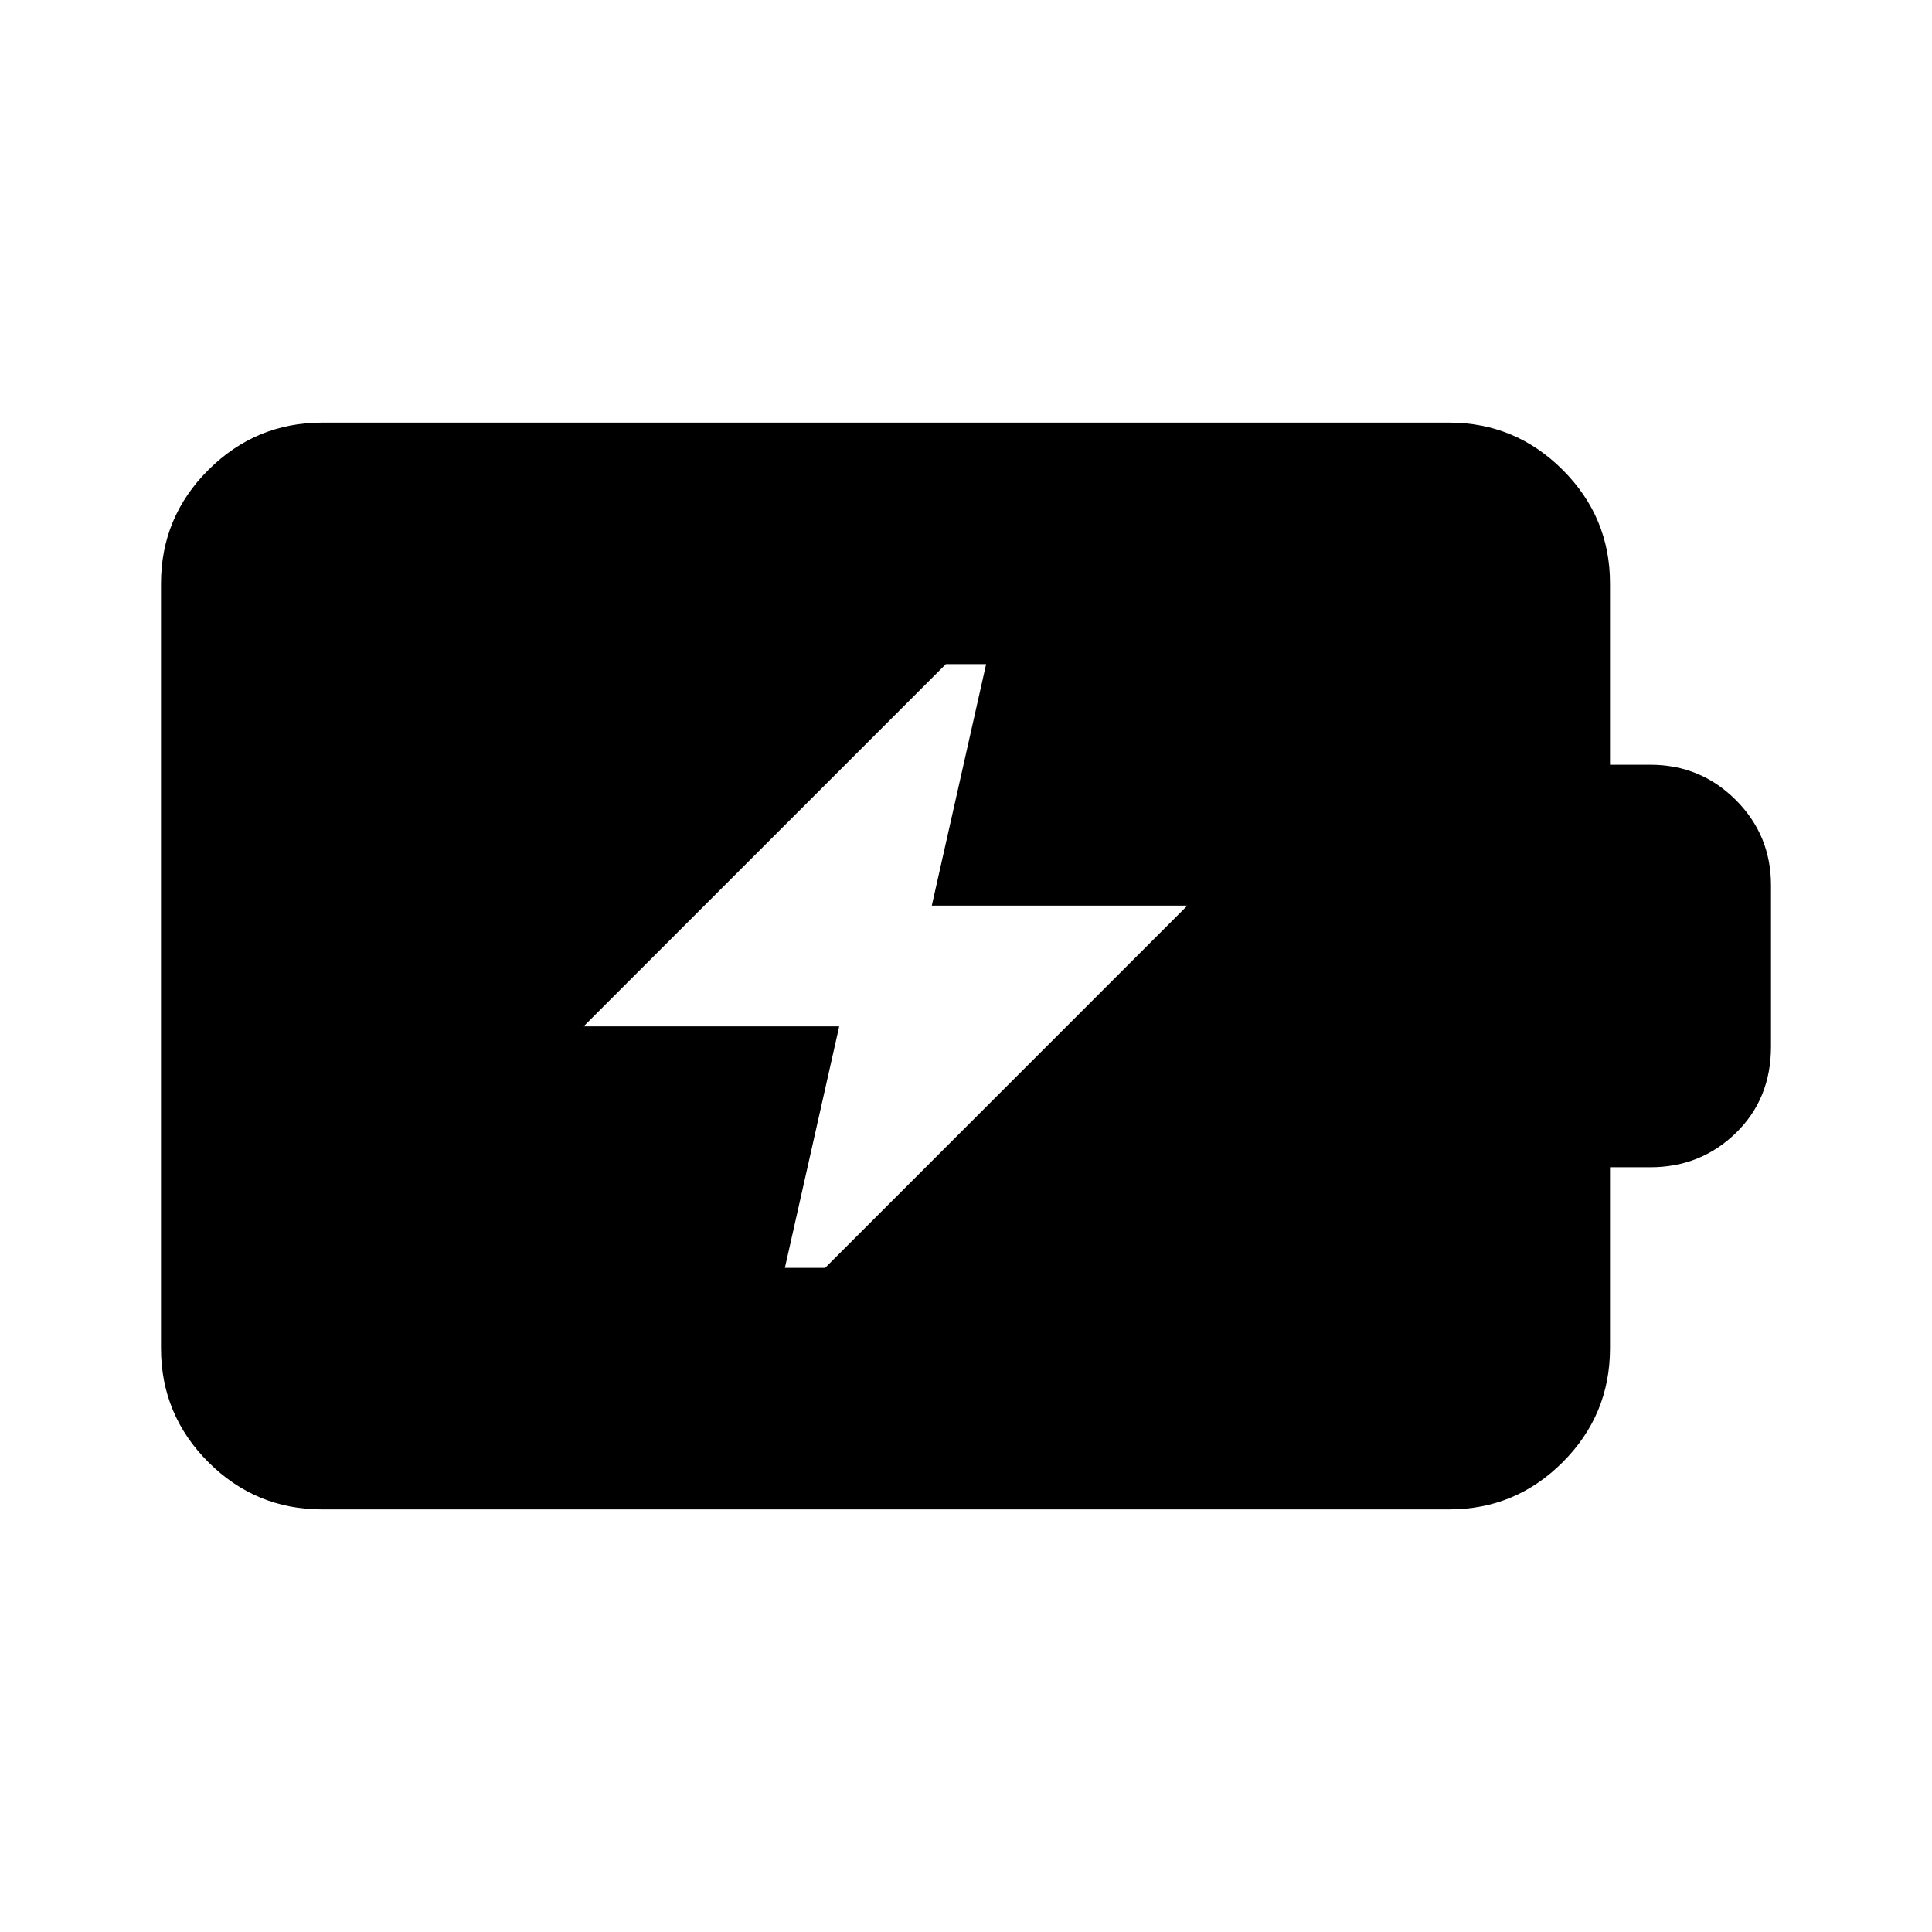
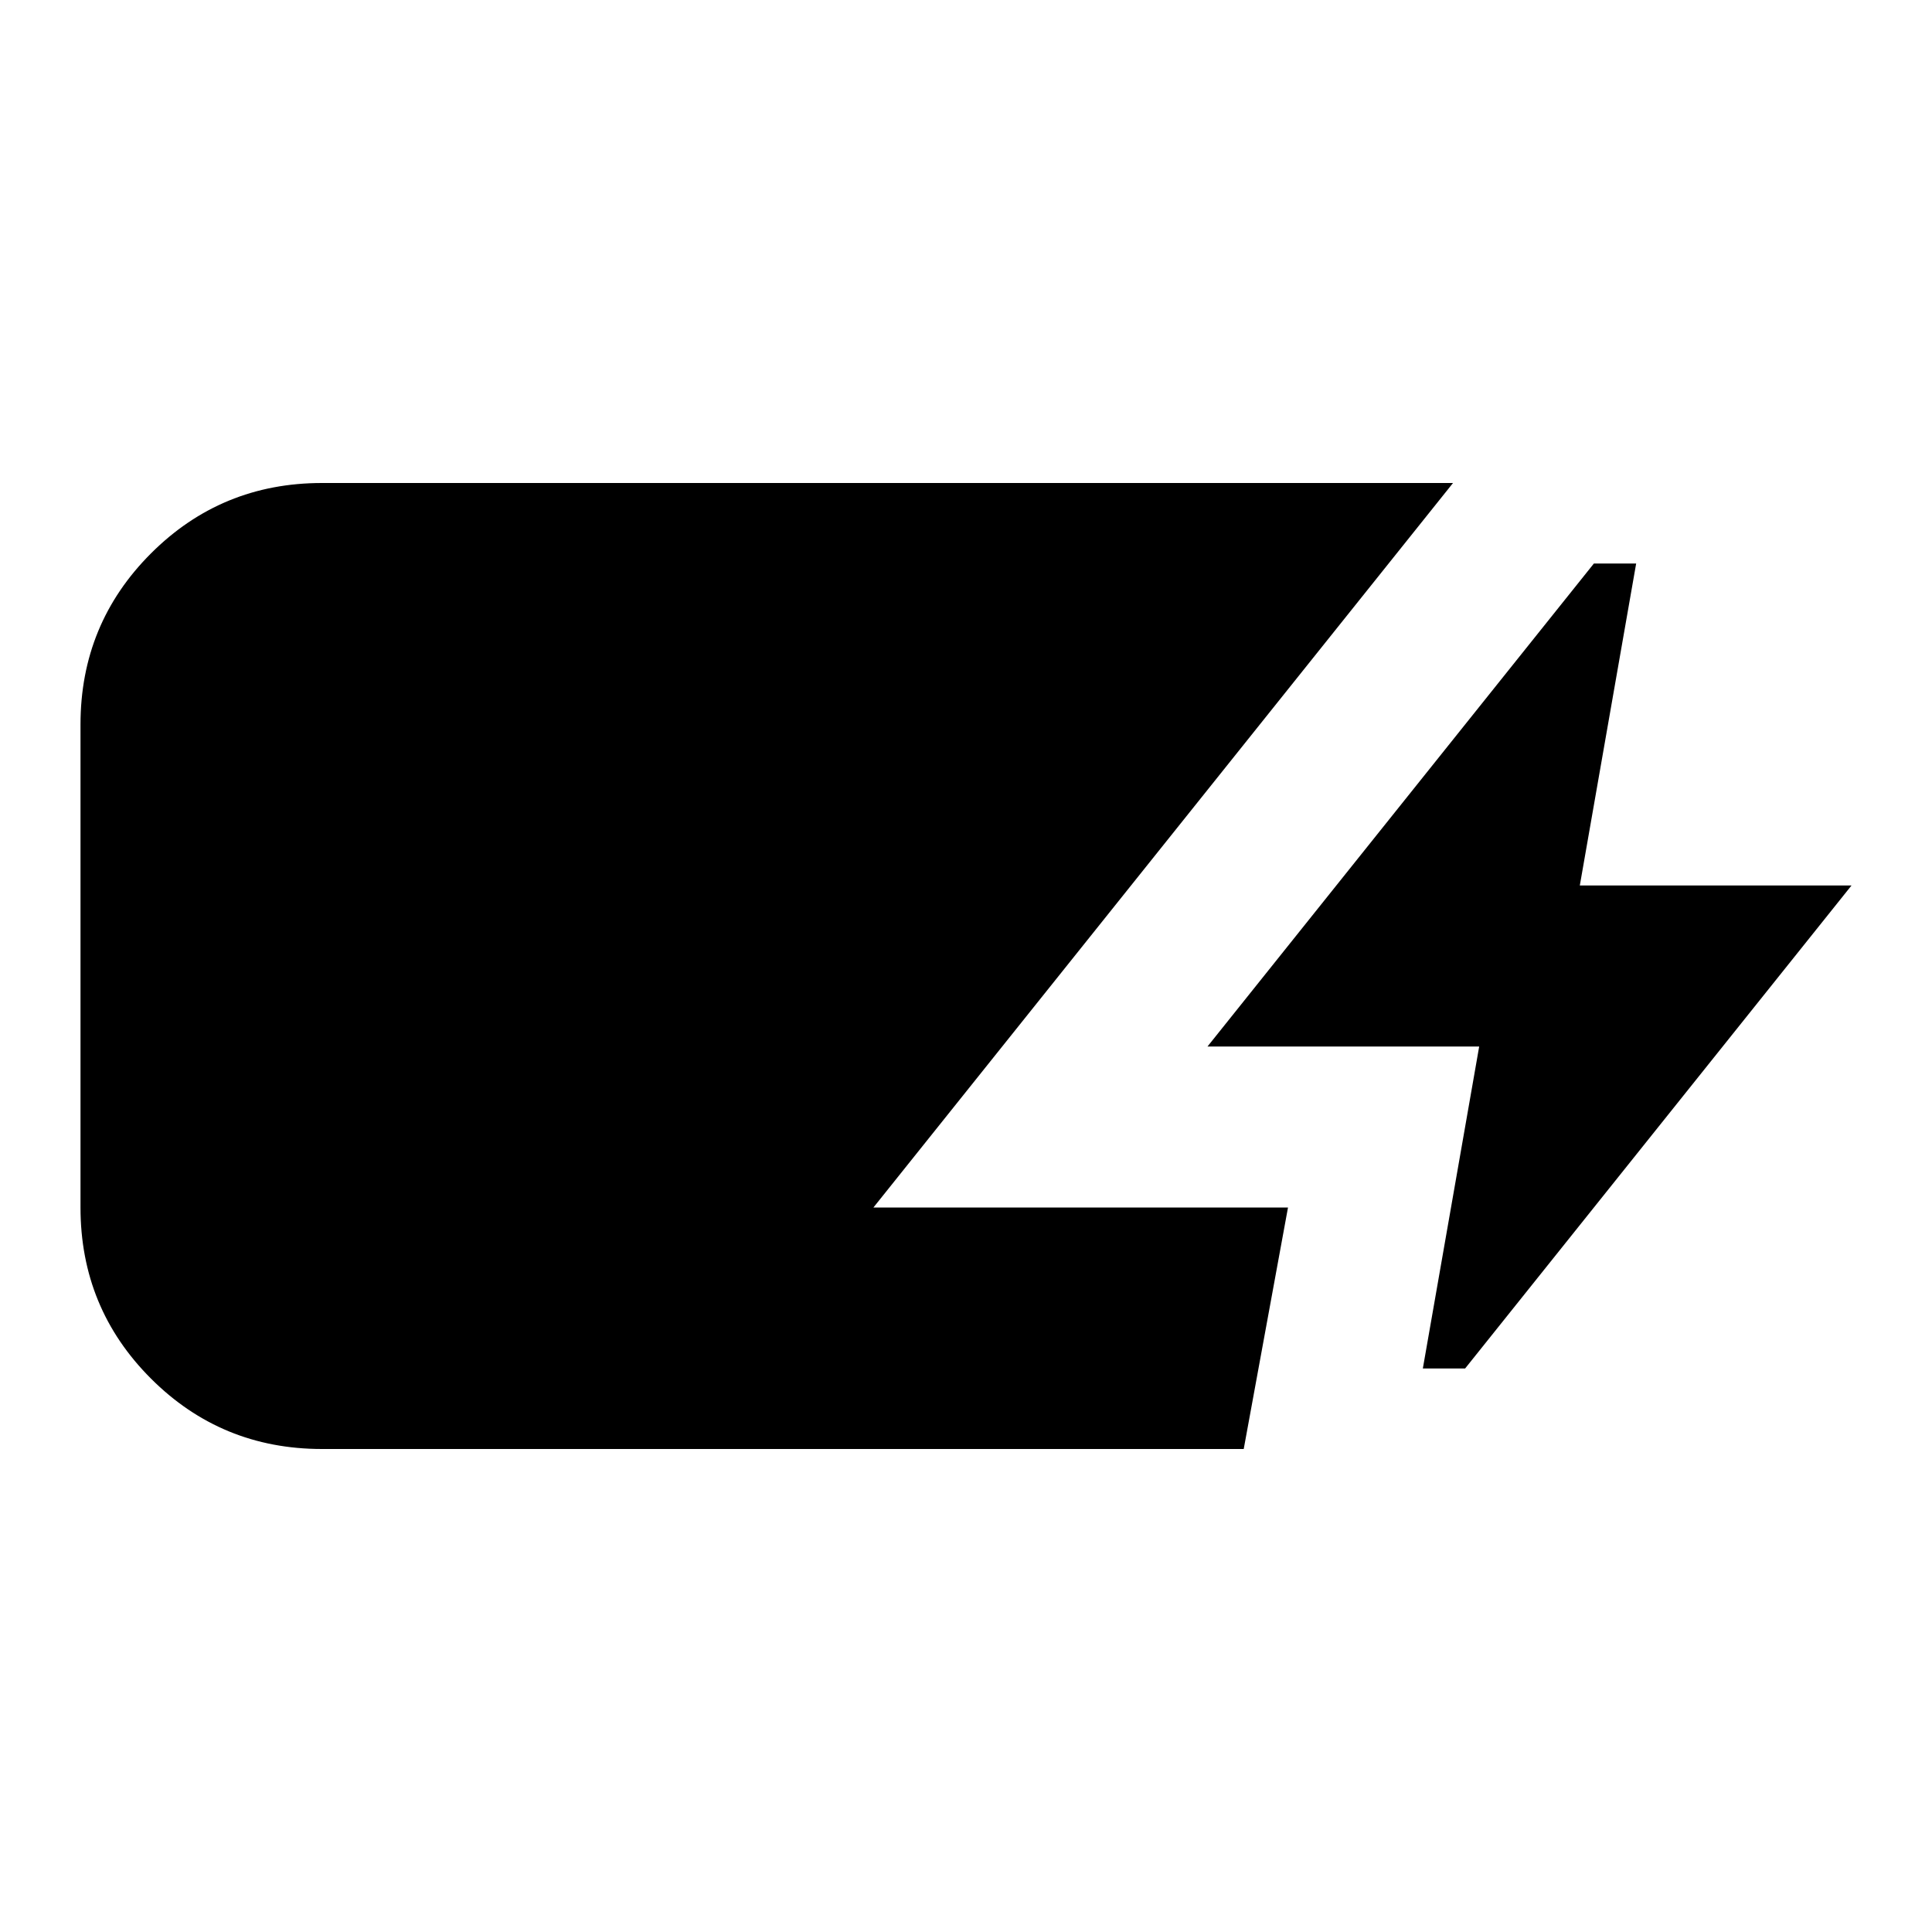
<svg xmlns="http://www.w3.org/2000/svg" viewBox="0 0 24 24" width="24" height="24">
-   <path fill="currentColor" d="M9.75 15.75h.5l4.5-4.5h-3.175l.675-3h-.5l-4.5 4.5h3.175zm-5.75 3q-.825 0-1.412-.587T2 16.75v-9.5q0-.825.588-1.412T4 5.25h14q.825 0 1.413.588T20 7.25V9.5h.5q.625 0 1.063.438T22 11v2q0 .65-.437 1.075T20.5 14.5H20v2.25q0 .825-.587 1.413T18 18.75z" />
+   <path fill="currentColor" d="M4 18q-1.25 0-2.125-.875T1 15V9q0-1.25.875-2.125T4 6h14.05l-7.2 9H16l-.55 3zm13.675-1l.7-4H15l4.8-6h.525l-.7 4H23l-4.8 6z" />
</svg>
